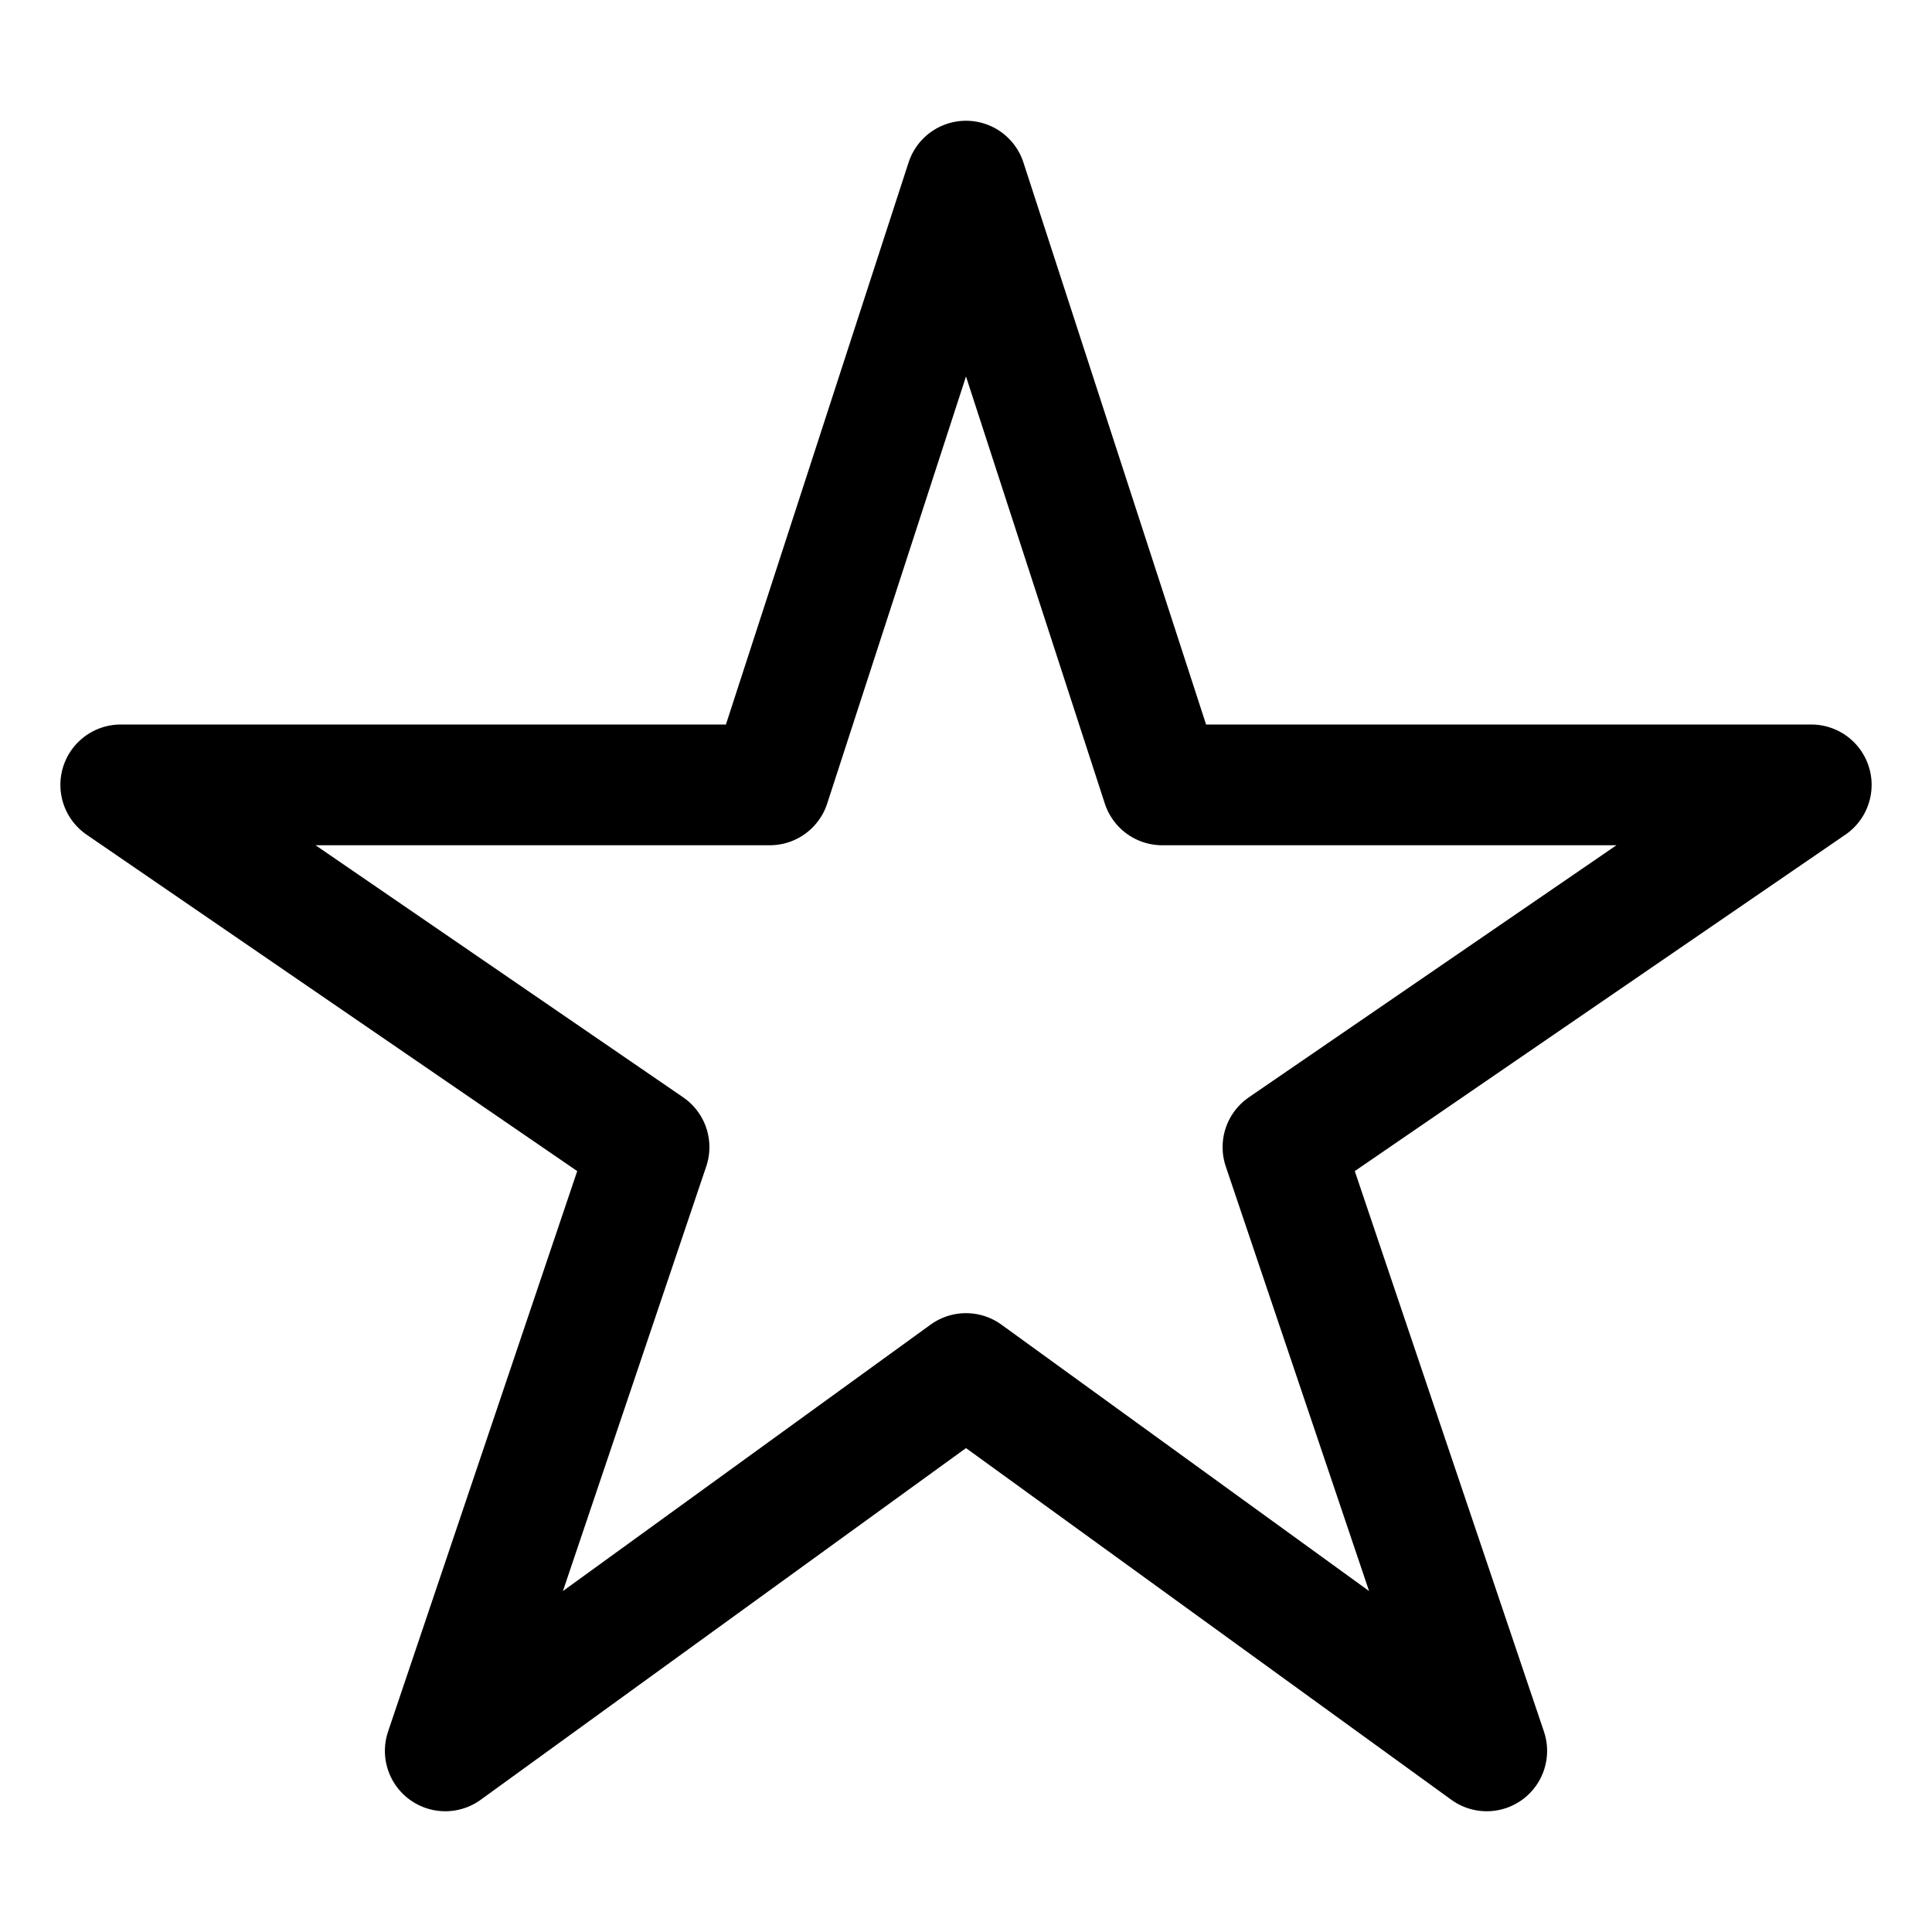
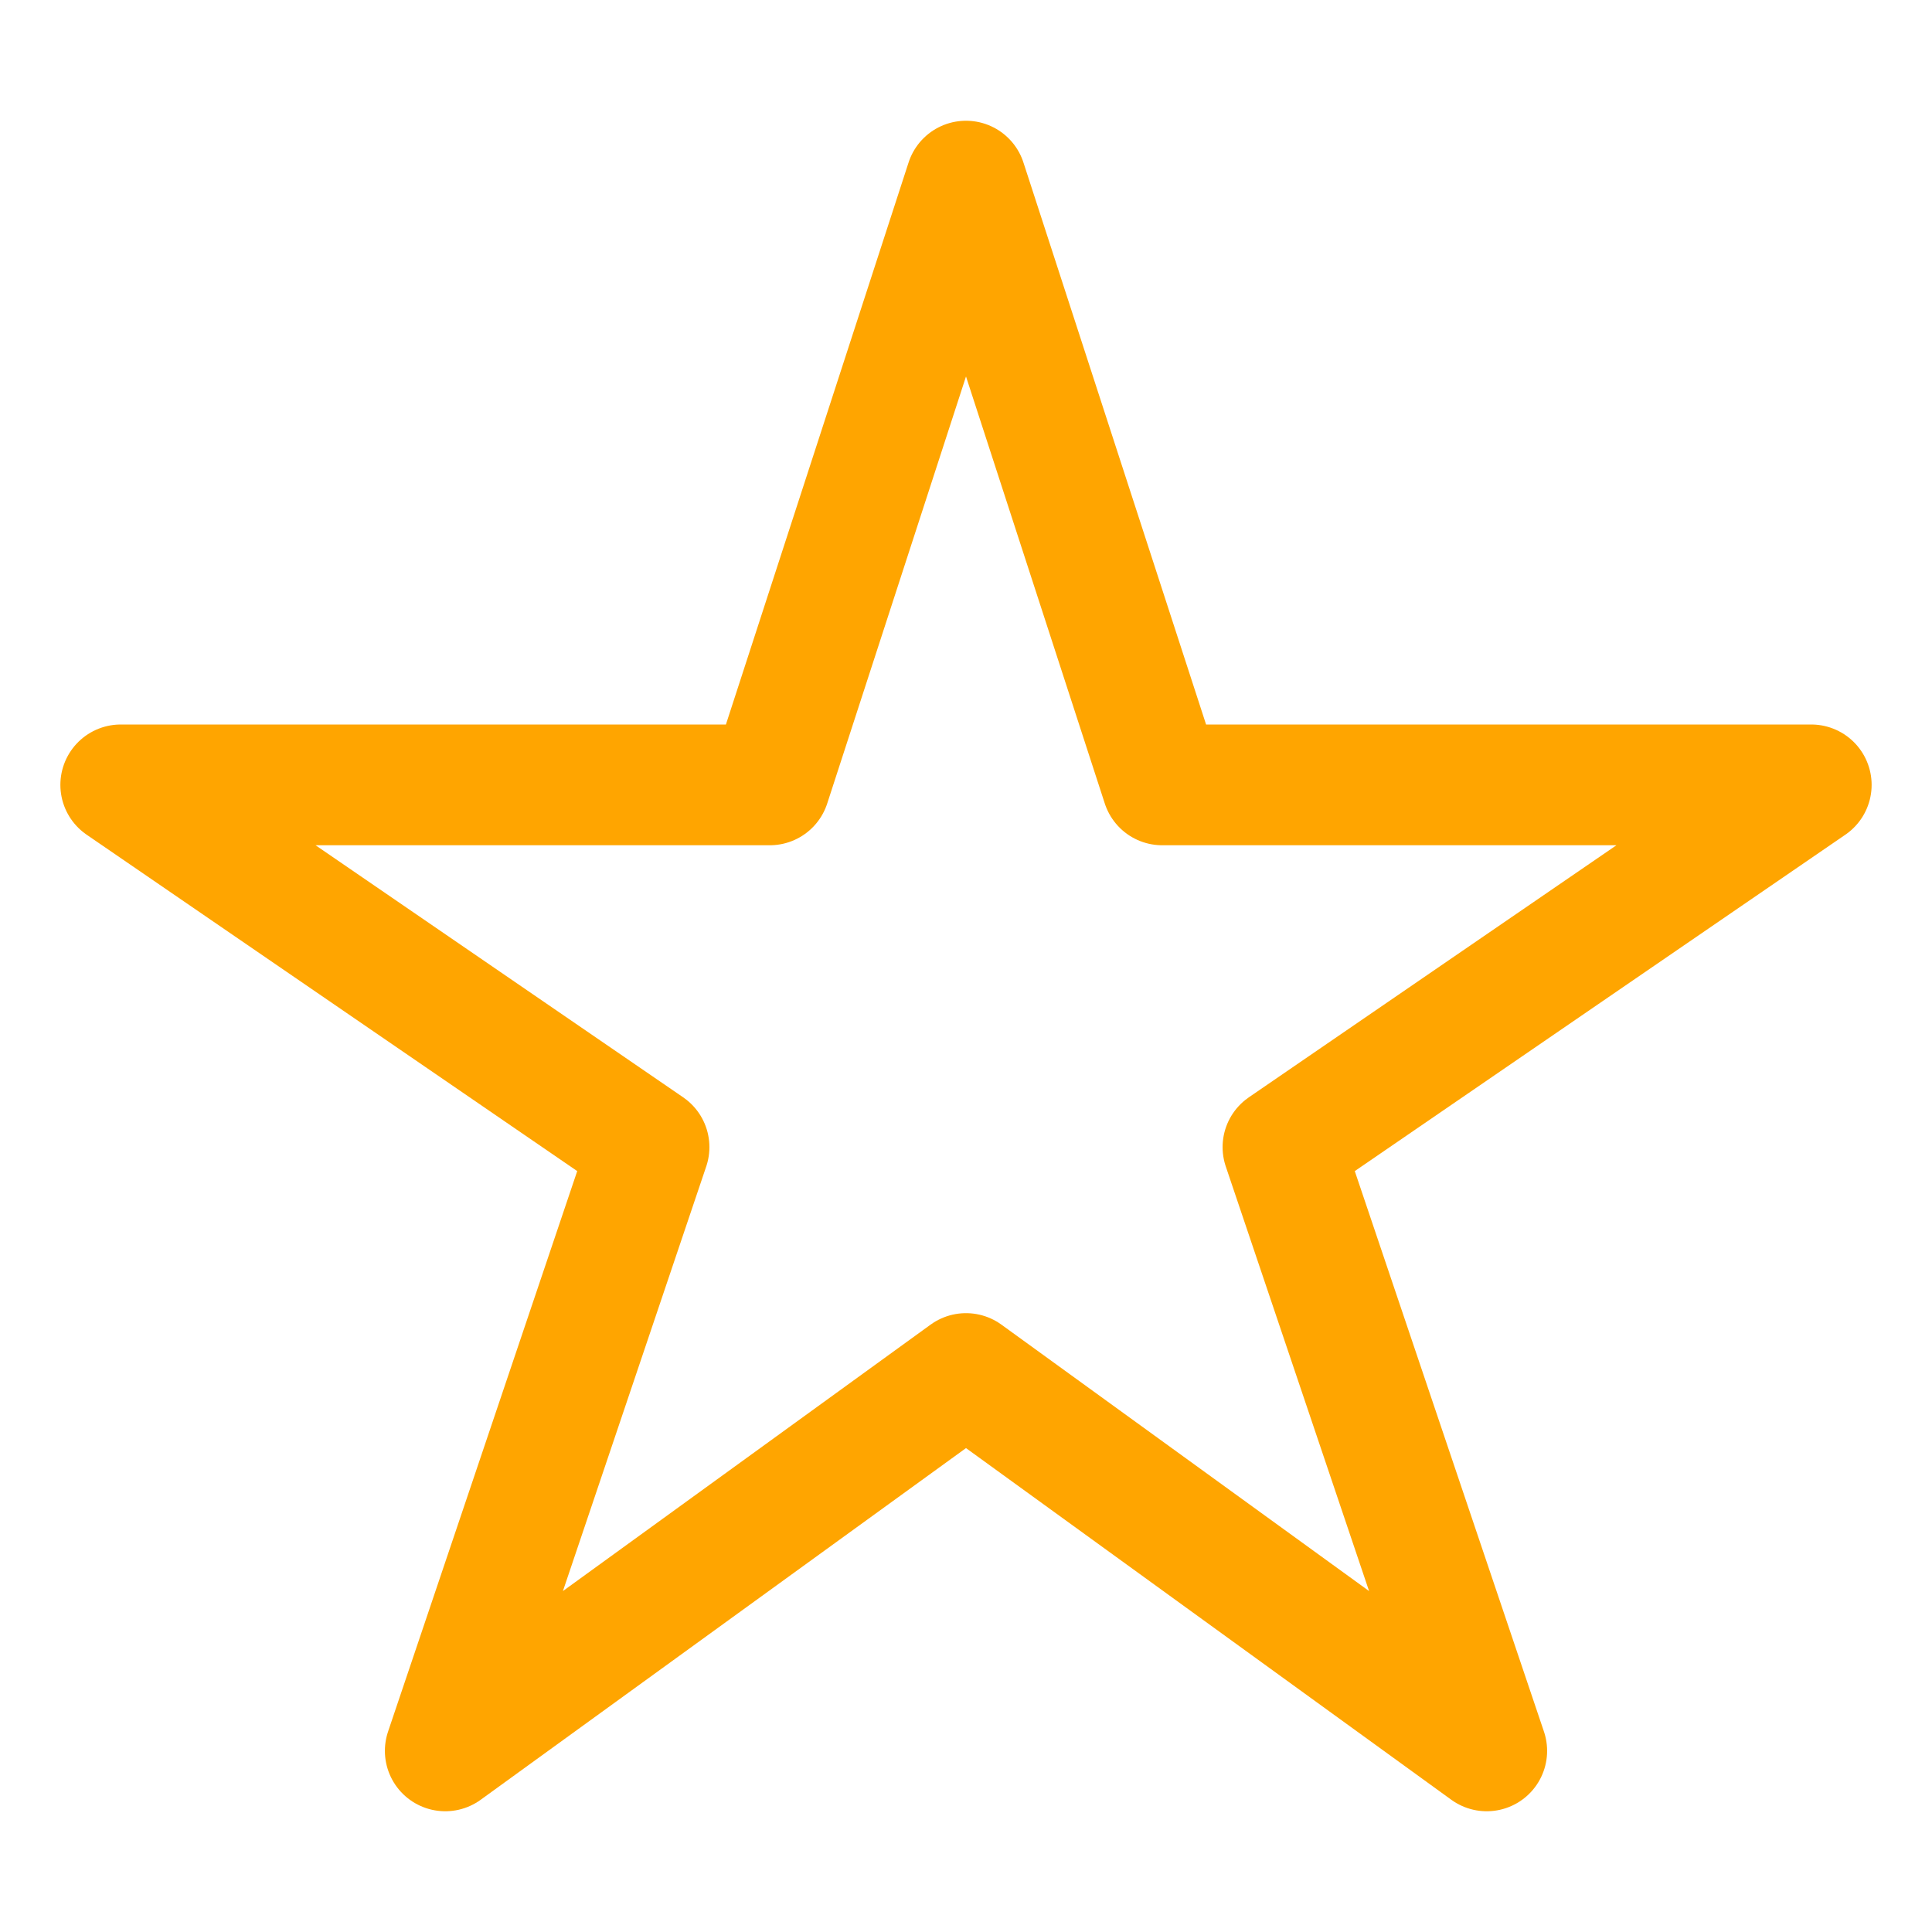
<svg xmlns="http://www.w3.org/2000/svg" class="ionicon" viewBox="0 0 512 512">
-   <path d="M480 208H308L256 48l-52 160H32l140 96-54 160 138-100 138 100-54-160z" fill="none" stroke="currentColor" stroke-linejoin="round" stroke-width="32" />
+   <path d="M480 208H308L256 48l-52 160H32l140 96-54 160 138-100 138 100-54-160z" fill="none" stroke="orange" stroke-linejoin="round" stroke-width="32" />
</svg>
